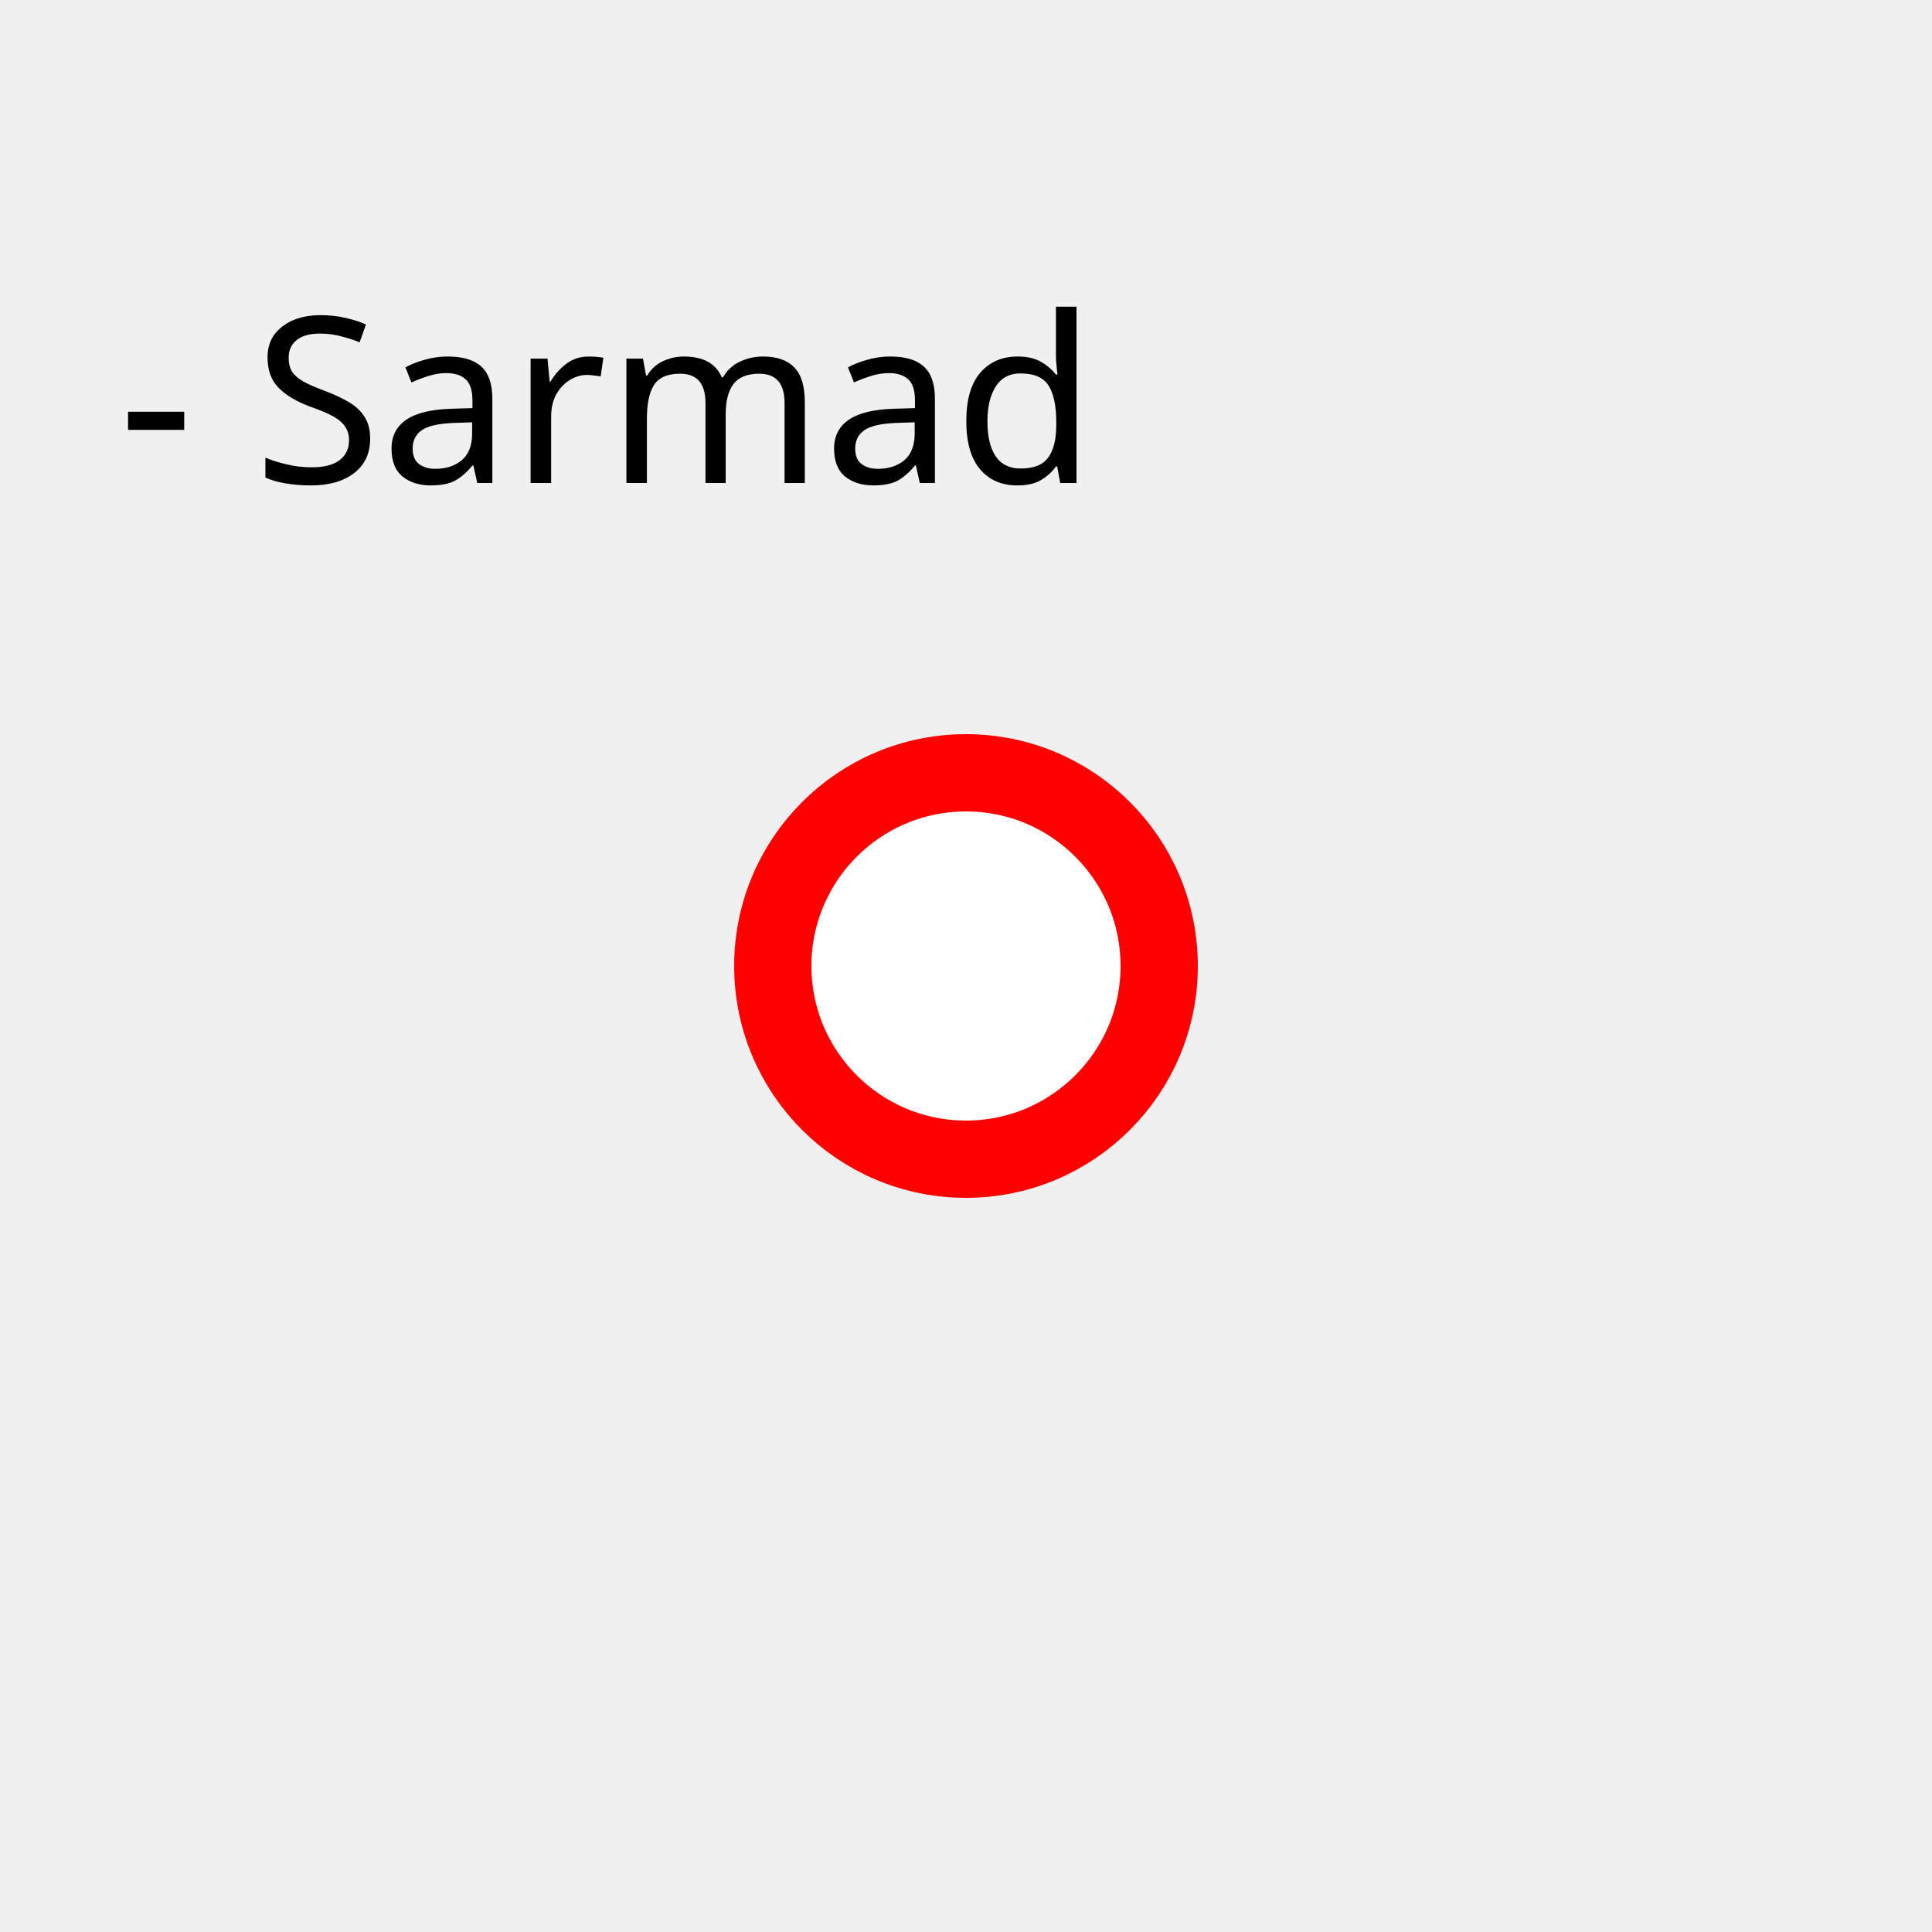
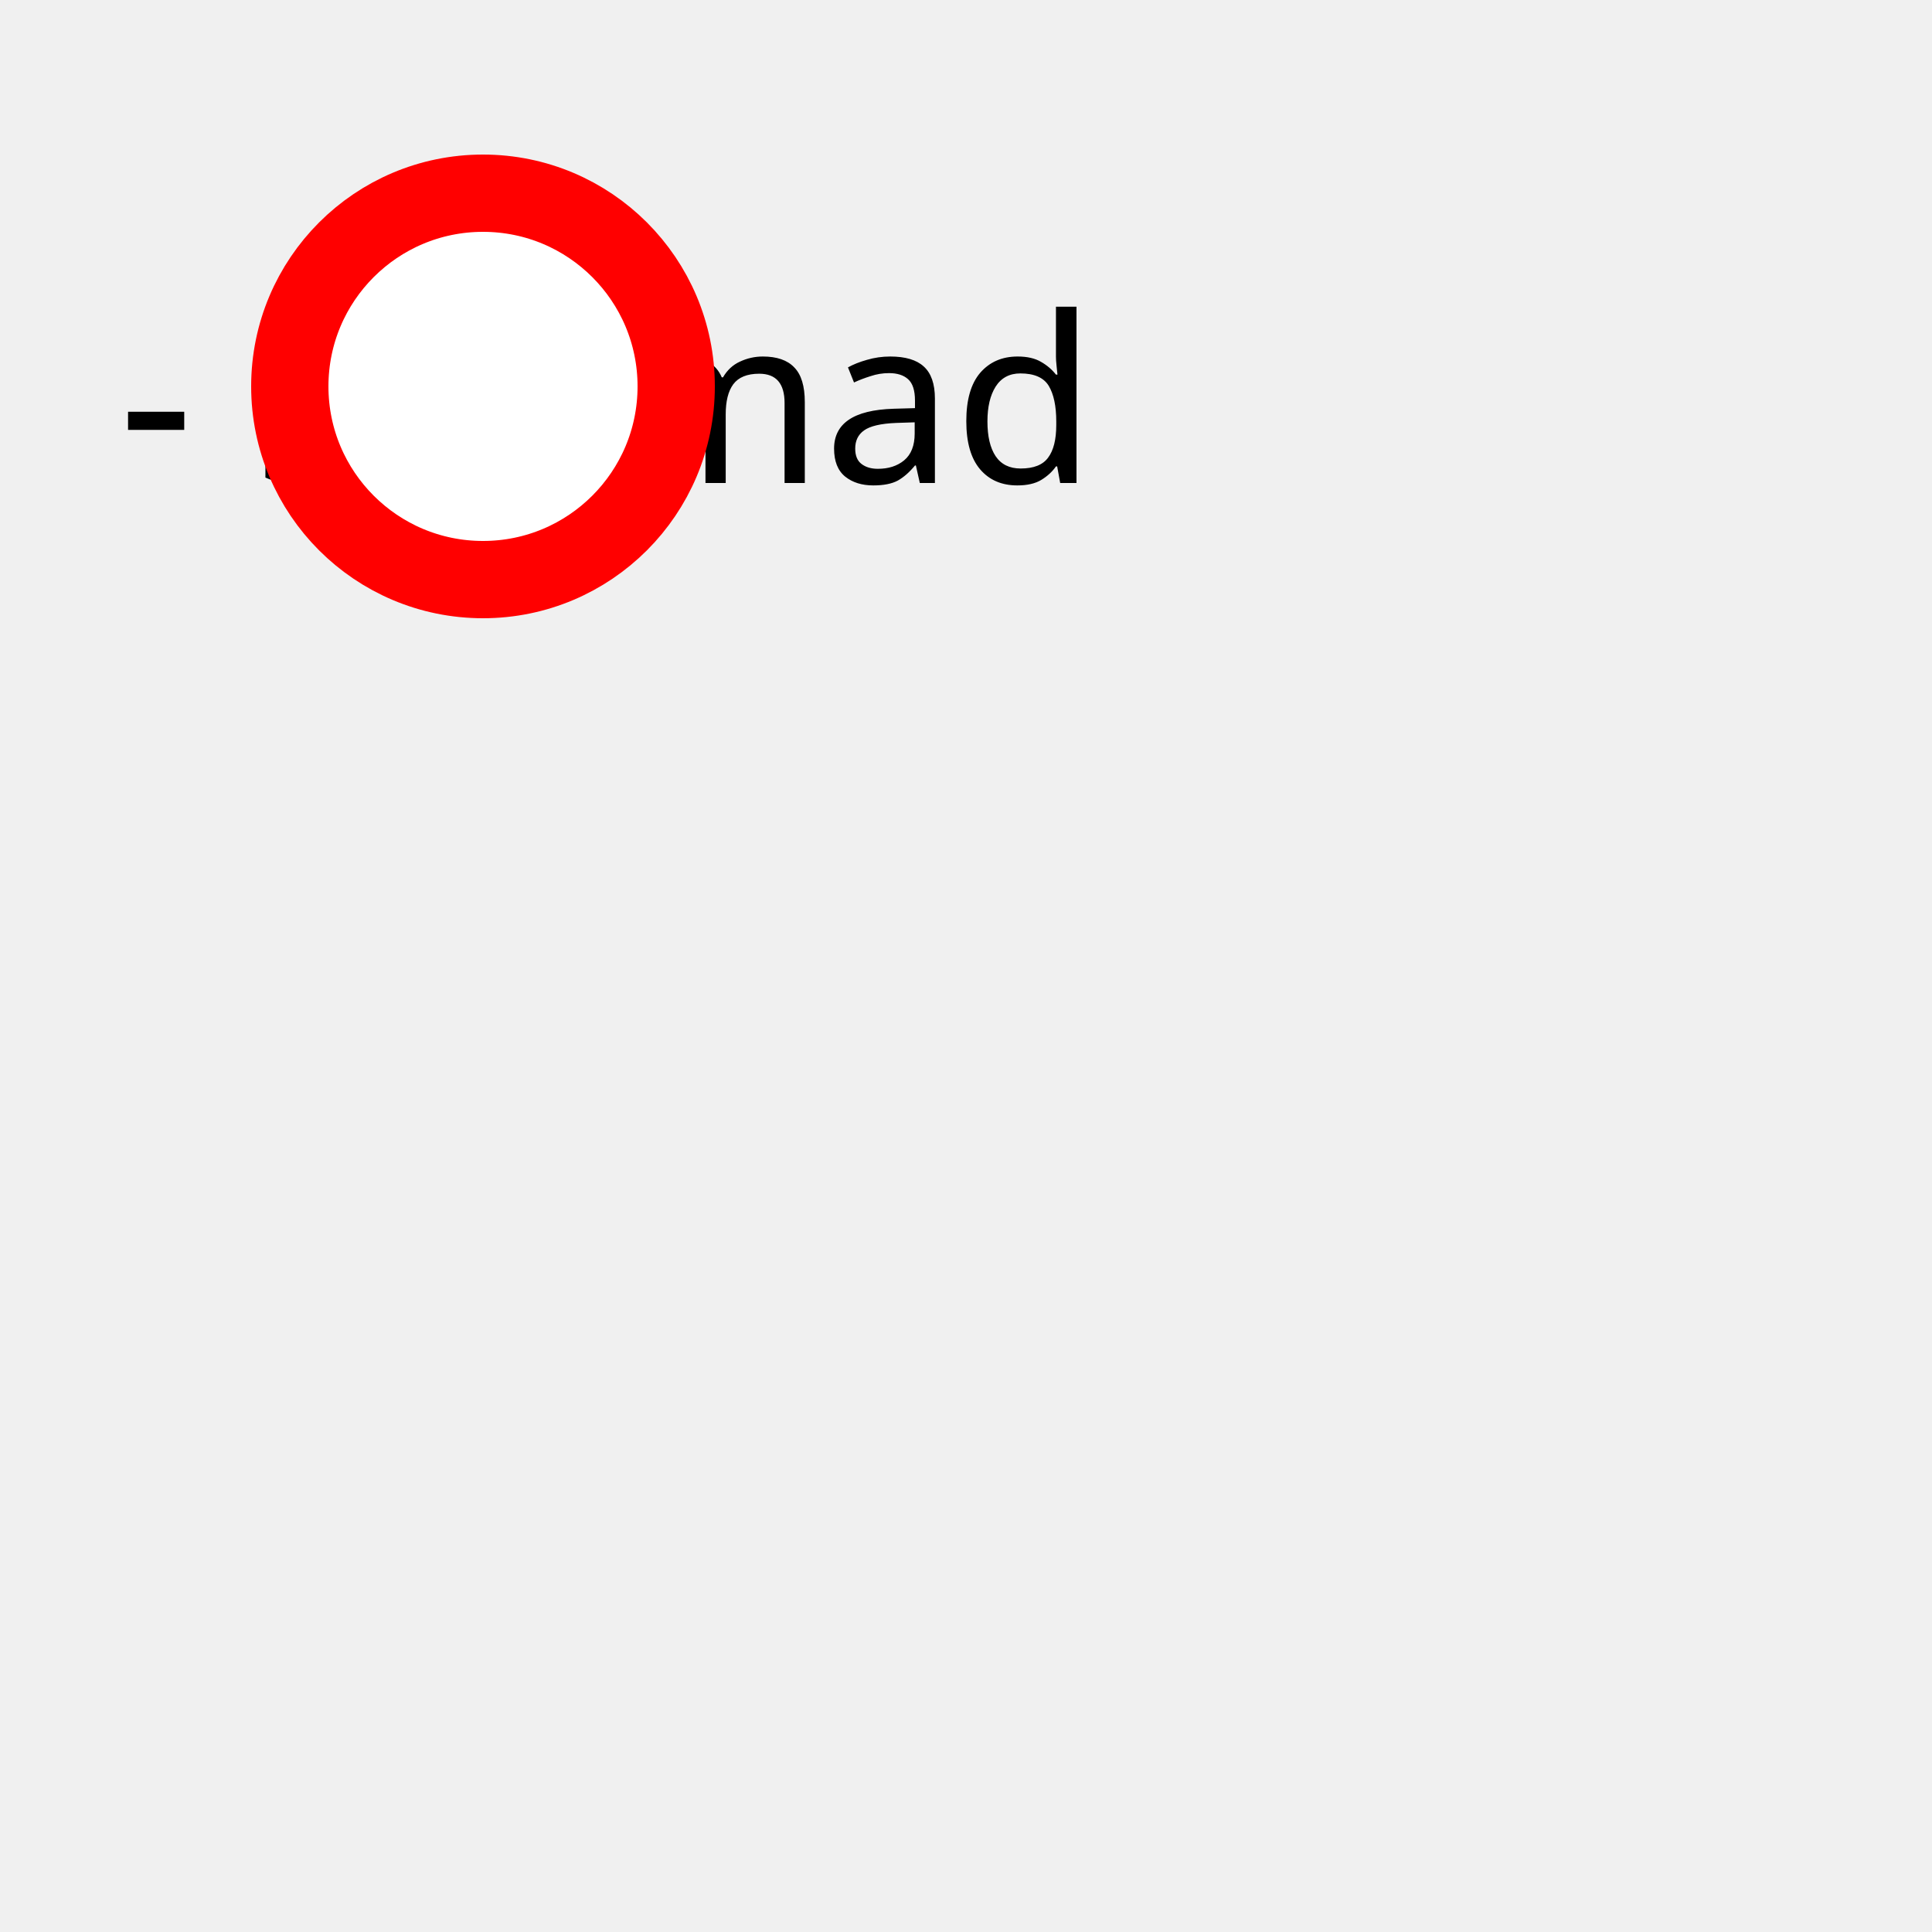
<svg xmlns="http://www.w3.org/2000/svg" xmlns:xlink="http://www.w3.org/1999/xlink" width="100" height="100">
  <defs>
    <ref id="paramText" param="text-label">button</ref>
  </defs>
  <text x="33" y="25" text-anchor="middle" font-size="12" fill="black" font-family="Verdana">
        - Sarmad <tref xlink:href="url(#a)" />
  </text>
-   <circle cx="50" cy="50" r="10" stroke="red" stroke-width="4" fill="white" />
+   <circle cx="25" cy="20" r="10" stroke="red" stroke-width="4" fill="white" />
</svg>
